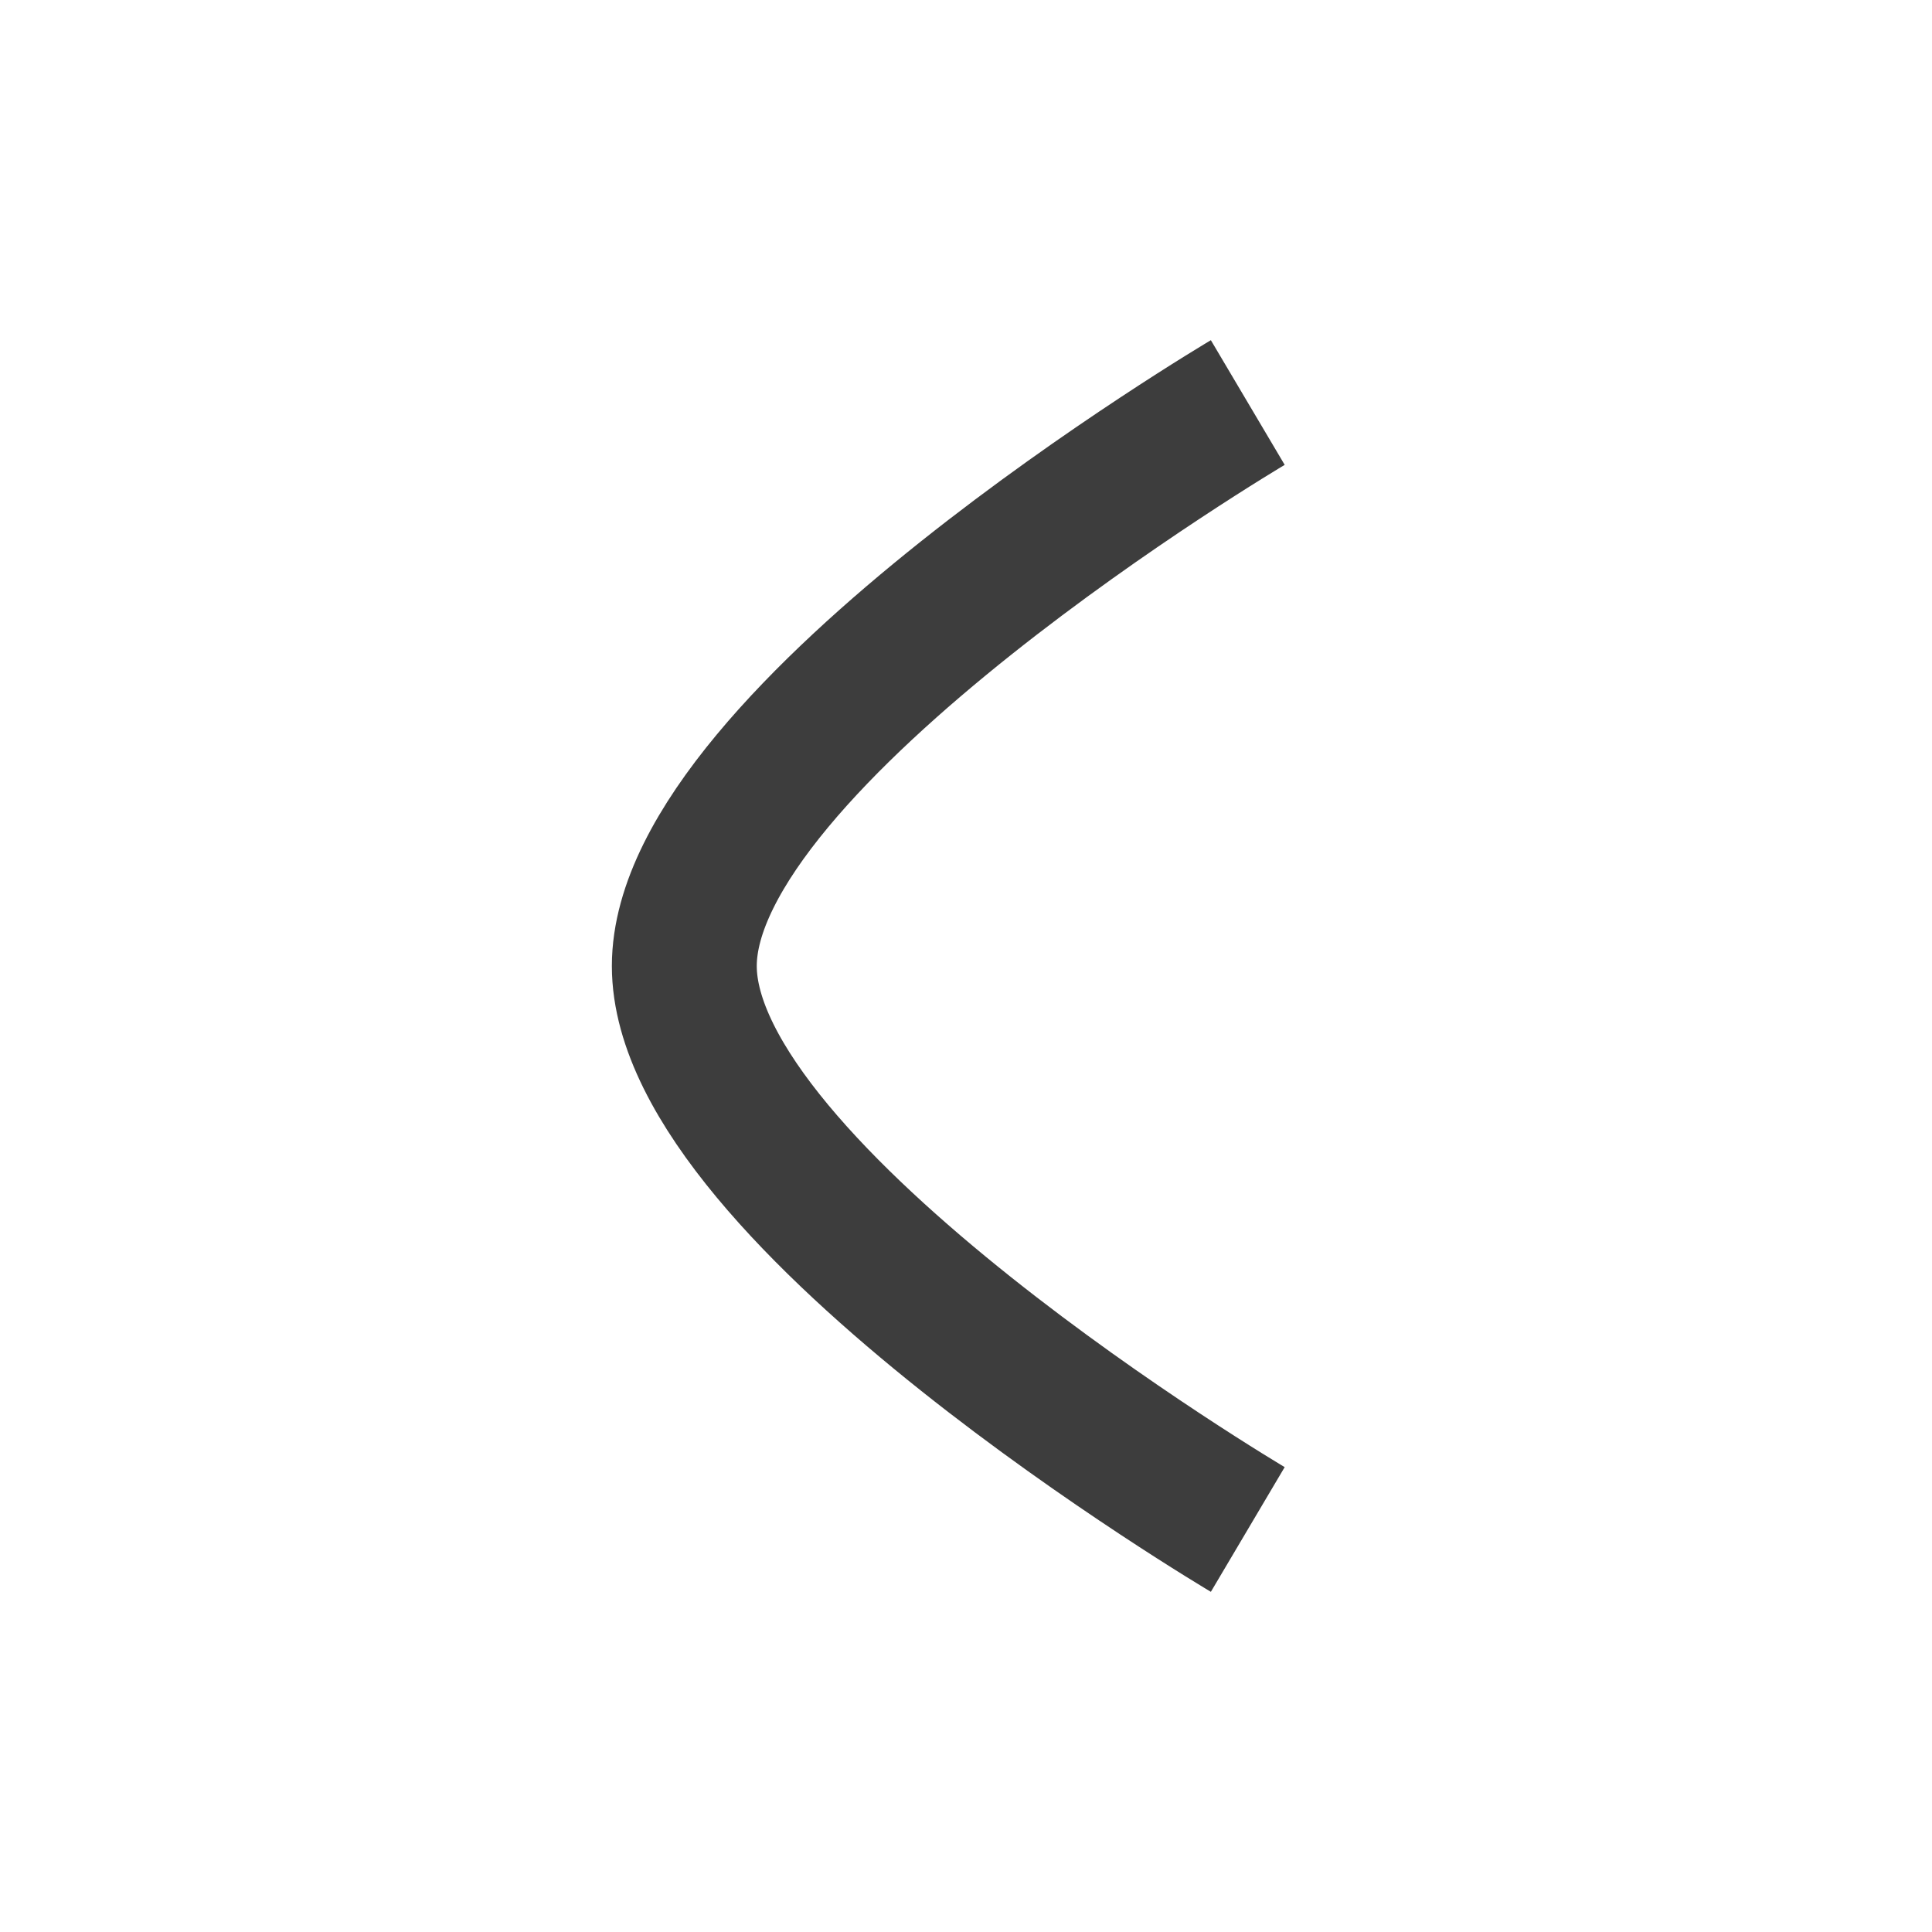
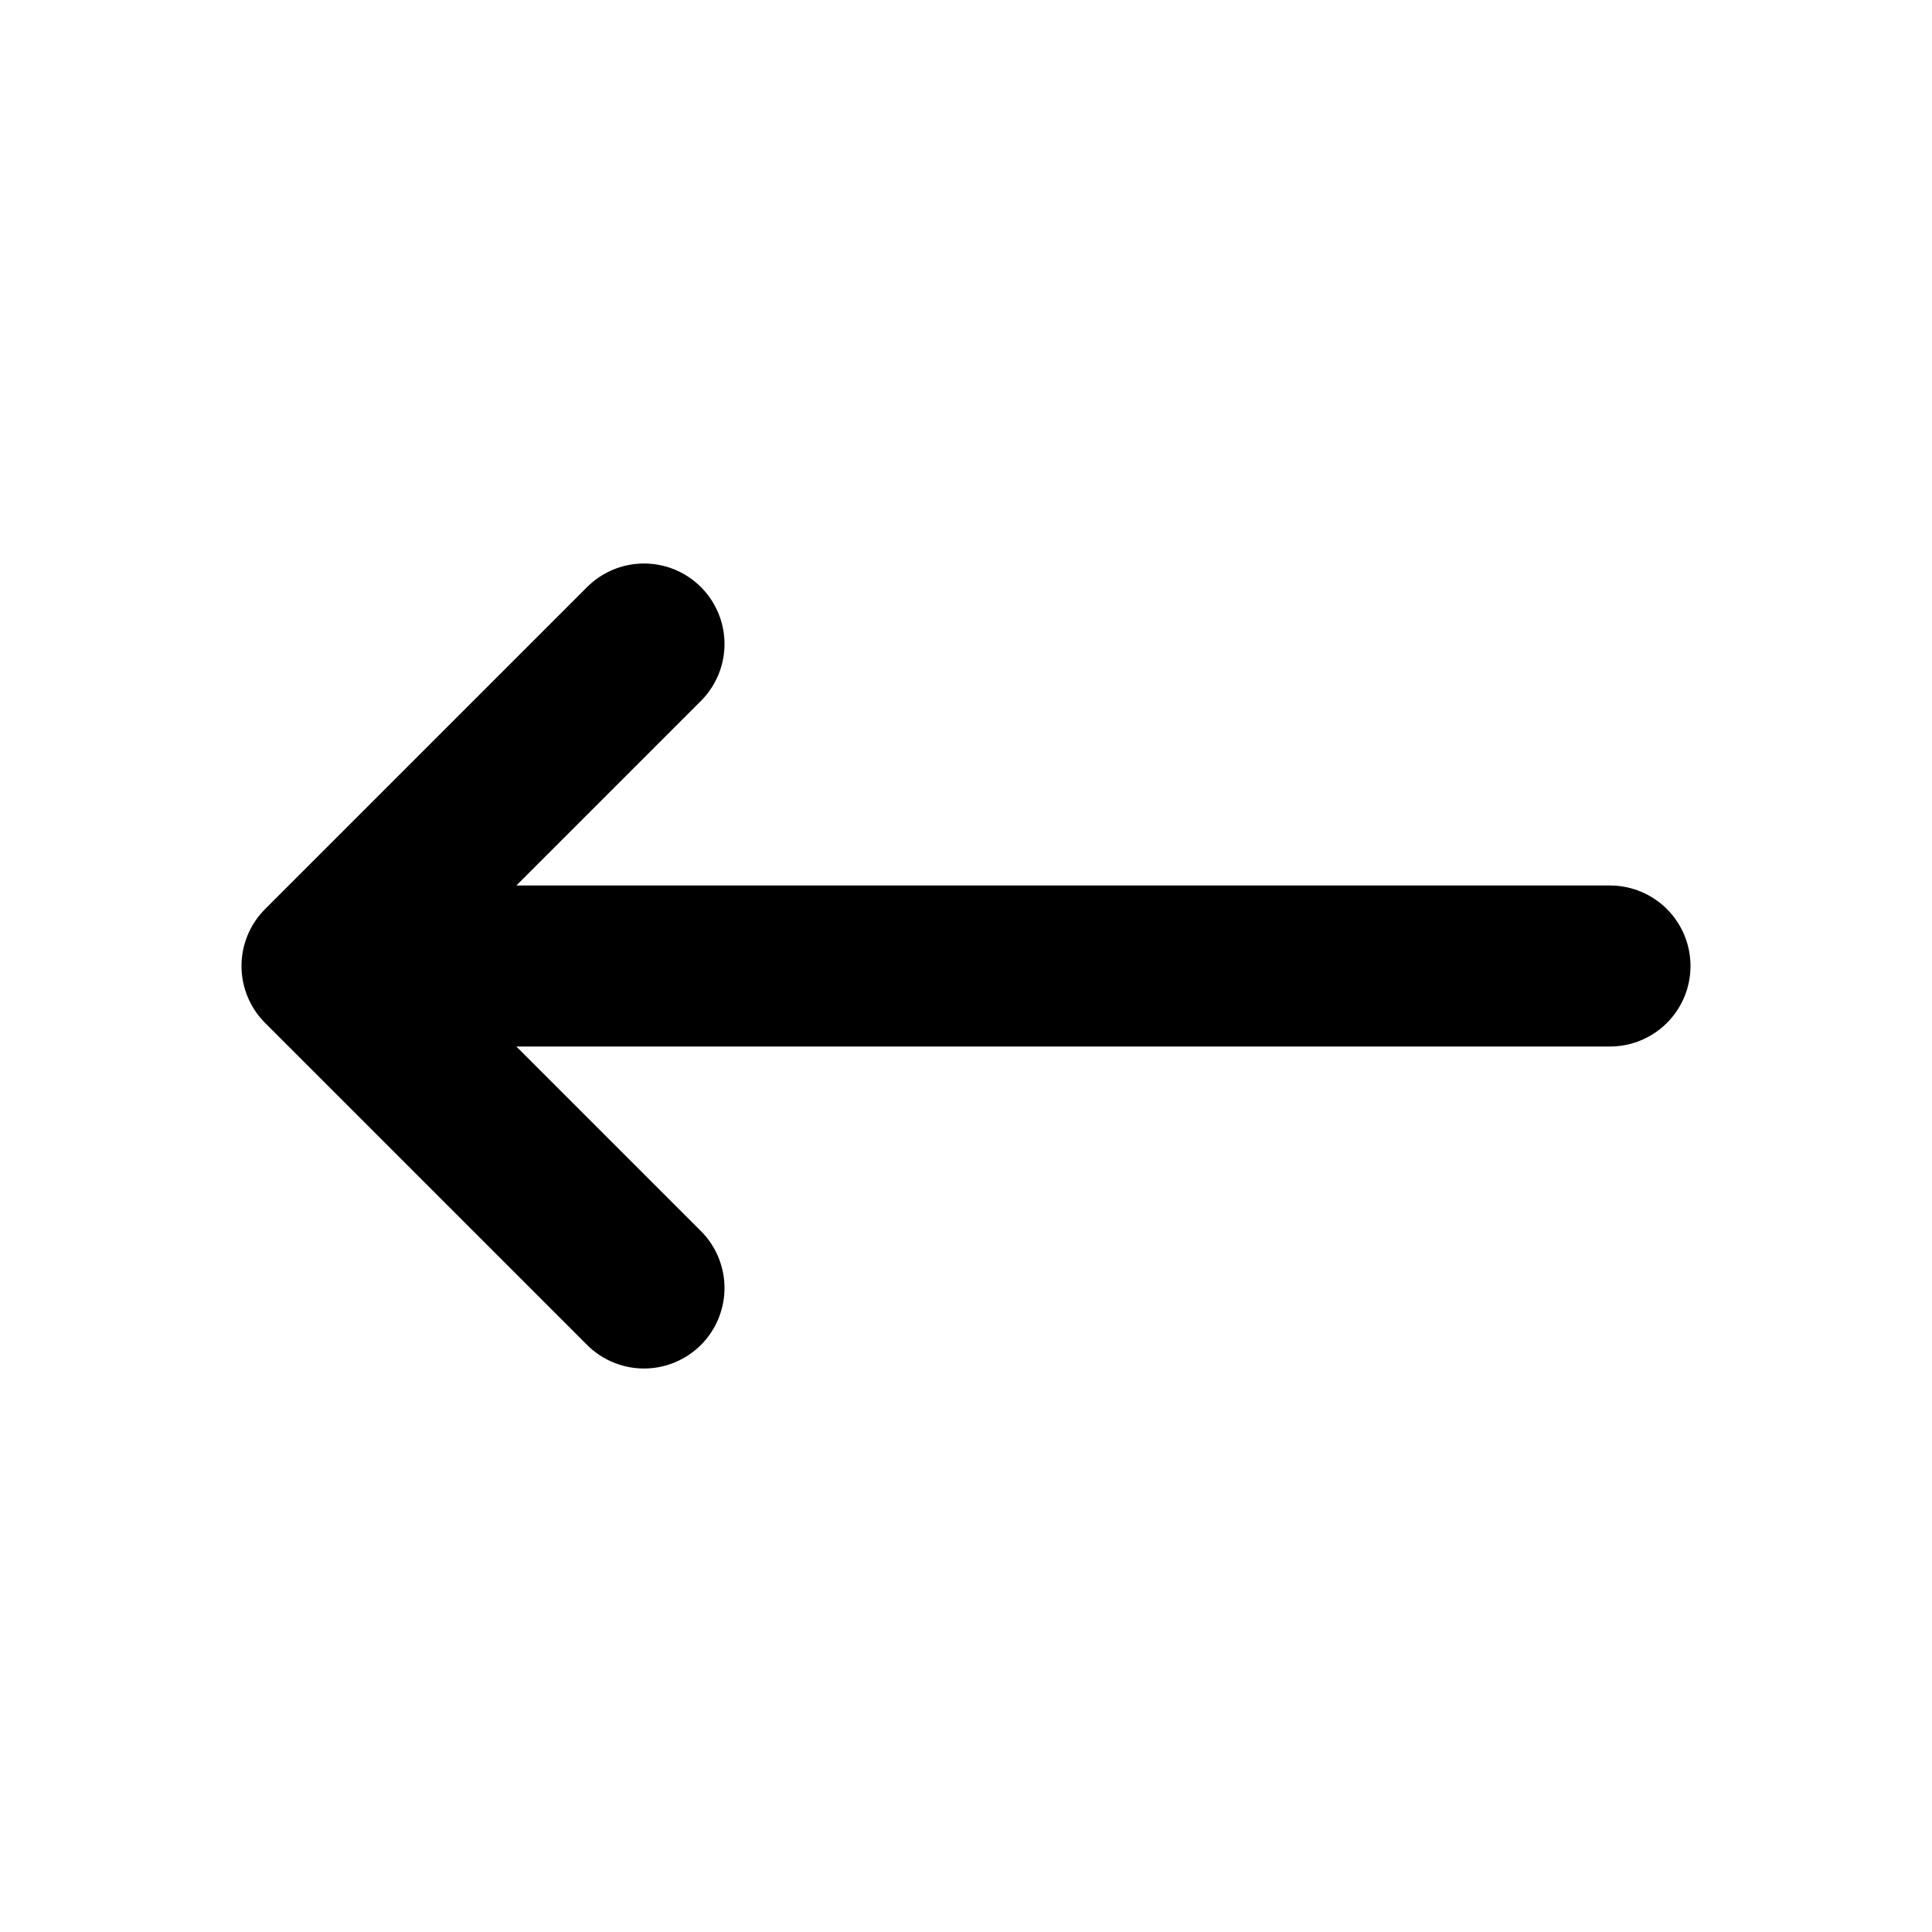
- <svg width="20" height="20" viewBox="0 0 20 20" fill="none">
-   <path d="M12.917 15.833C12.917 15.833 7.084 12.38 7.084 10C7.084 7.621 12.917 4.167 12.917 4.167" stroke="#3D3D3D" stroke-width="1.5" strokeLinecap="round" strokeLinejoin="round" />
+ <svg xmlns="http://www.w3.org/2000/svg" width="800px" height="800px" viewBox="0 0 24 24" fill="none">
+   <path d="M4 12H20M4 12L8 8M4 12L8 16" stroke="#000000" stroke-width="2" stroke-linecap="round" stroke-linejoin="round" />
</svg>
